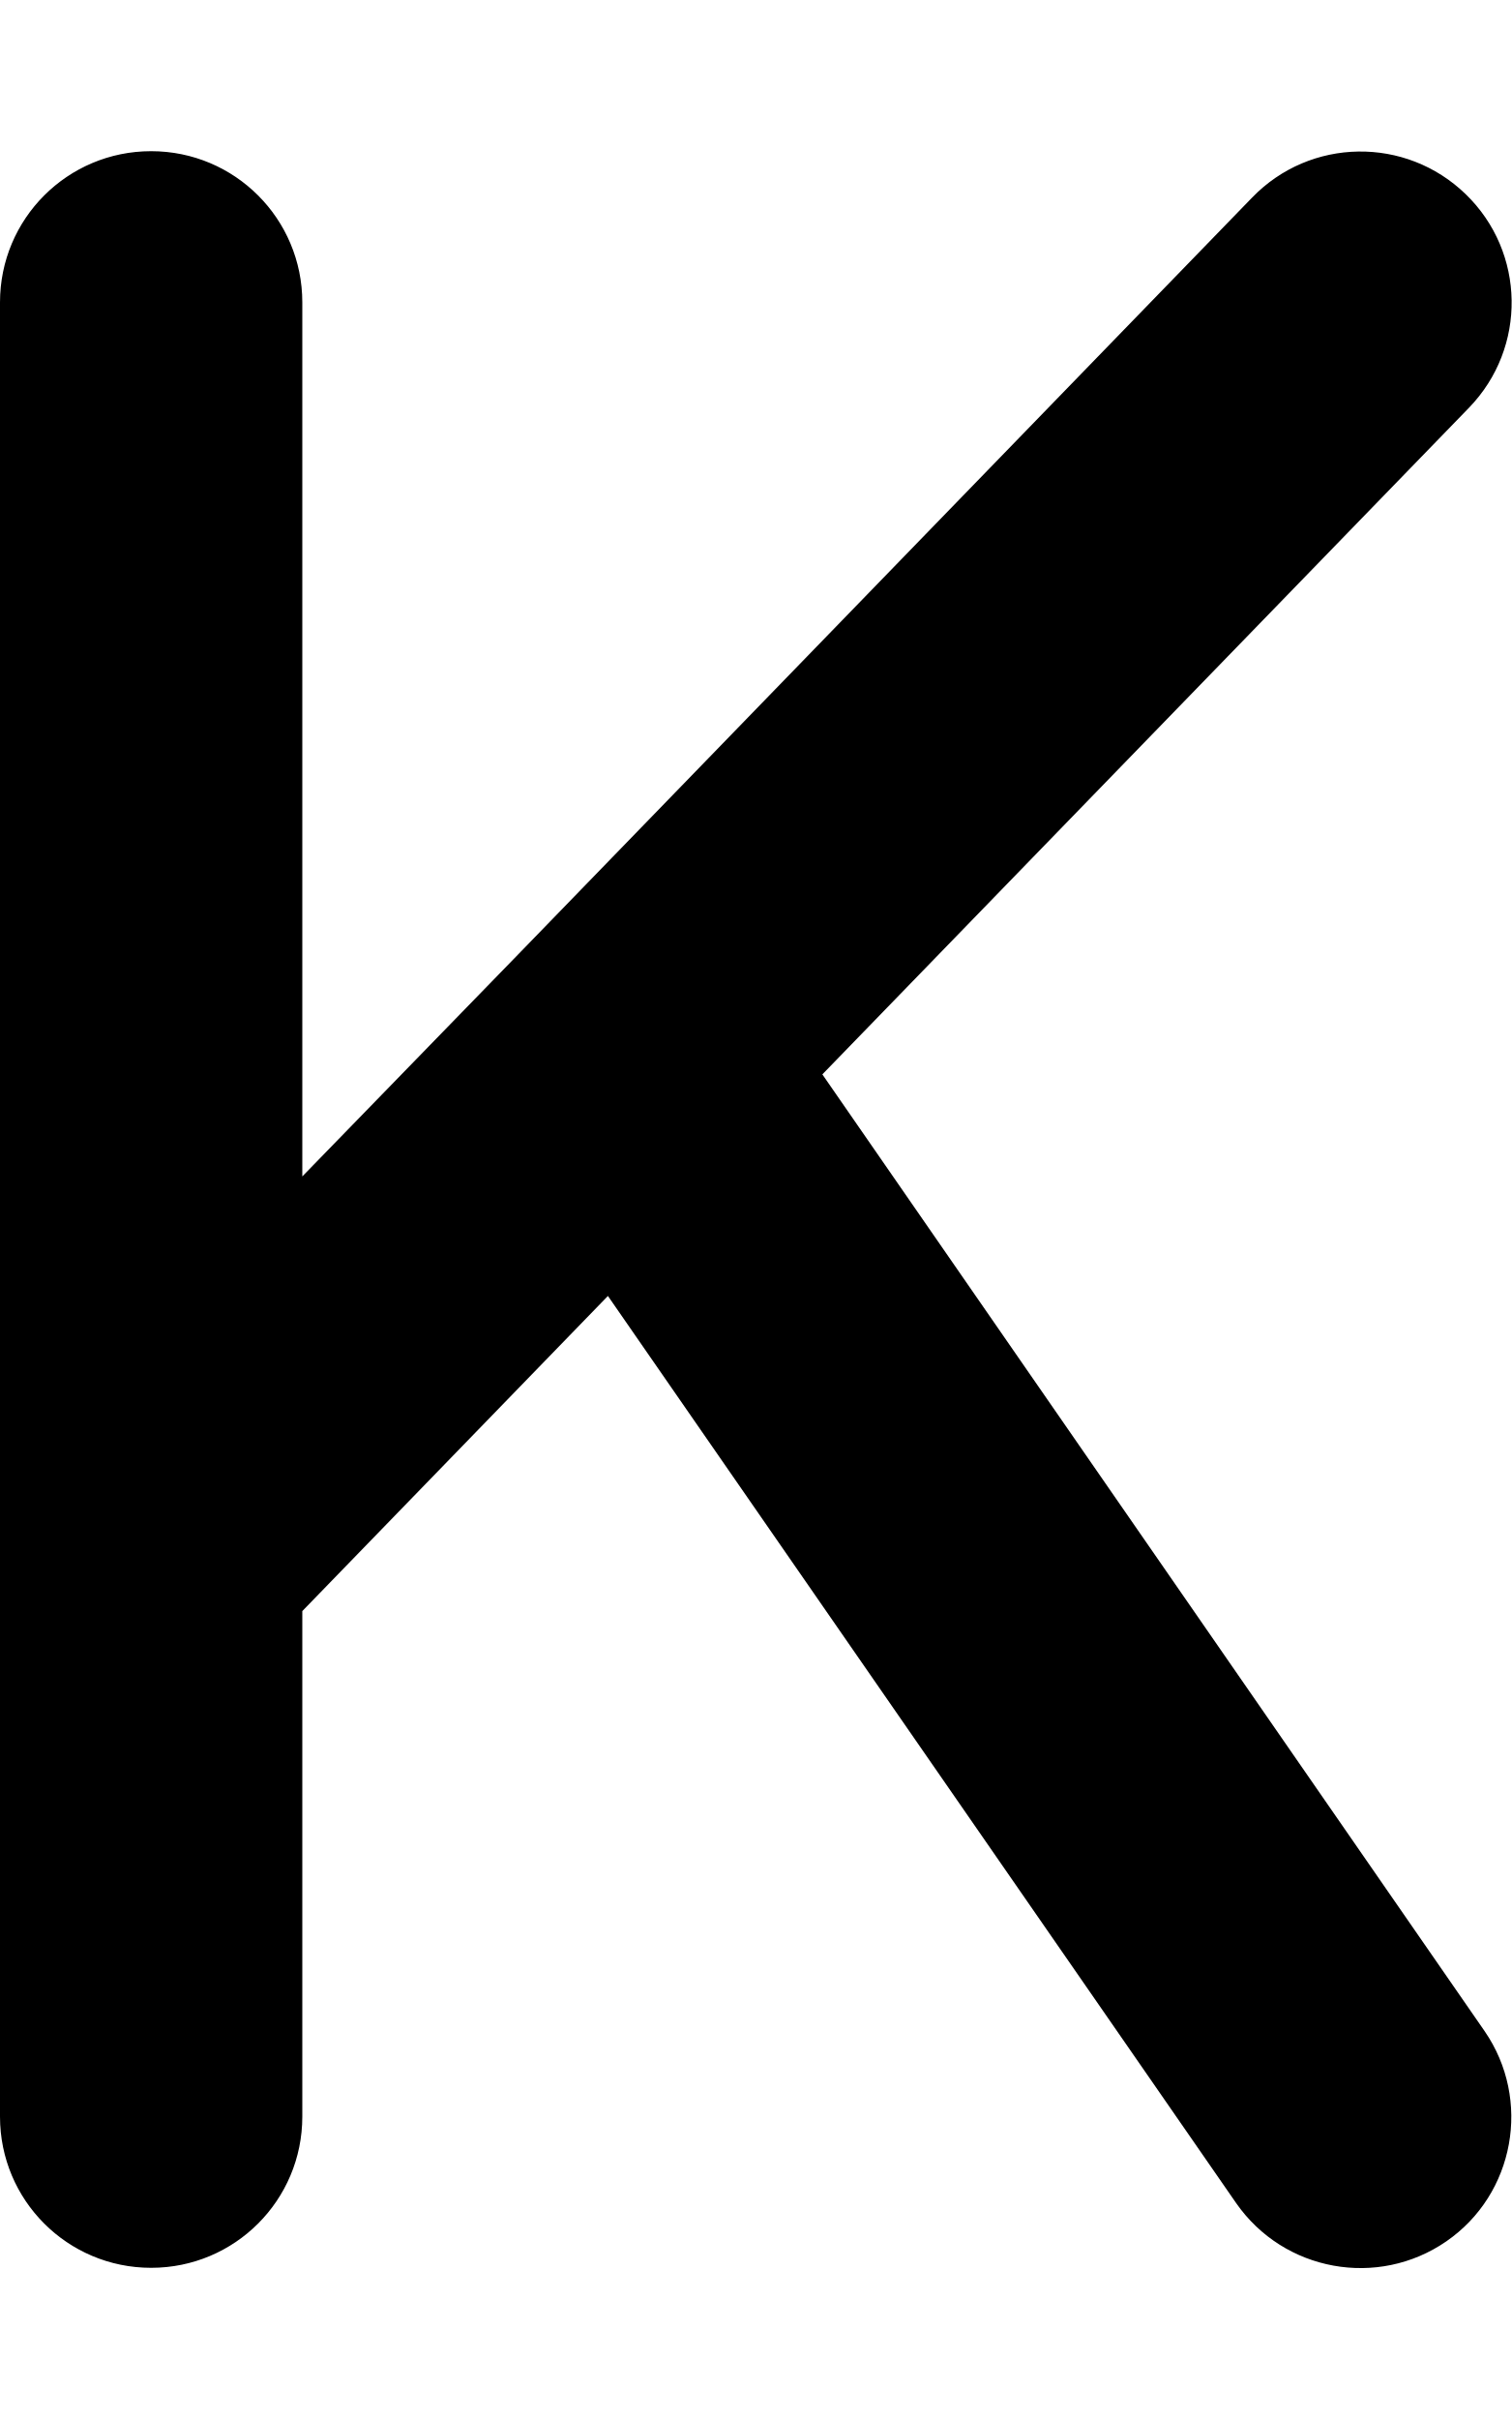
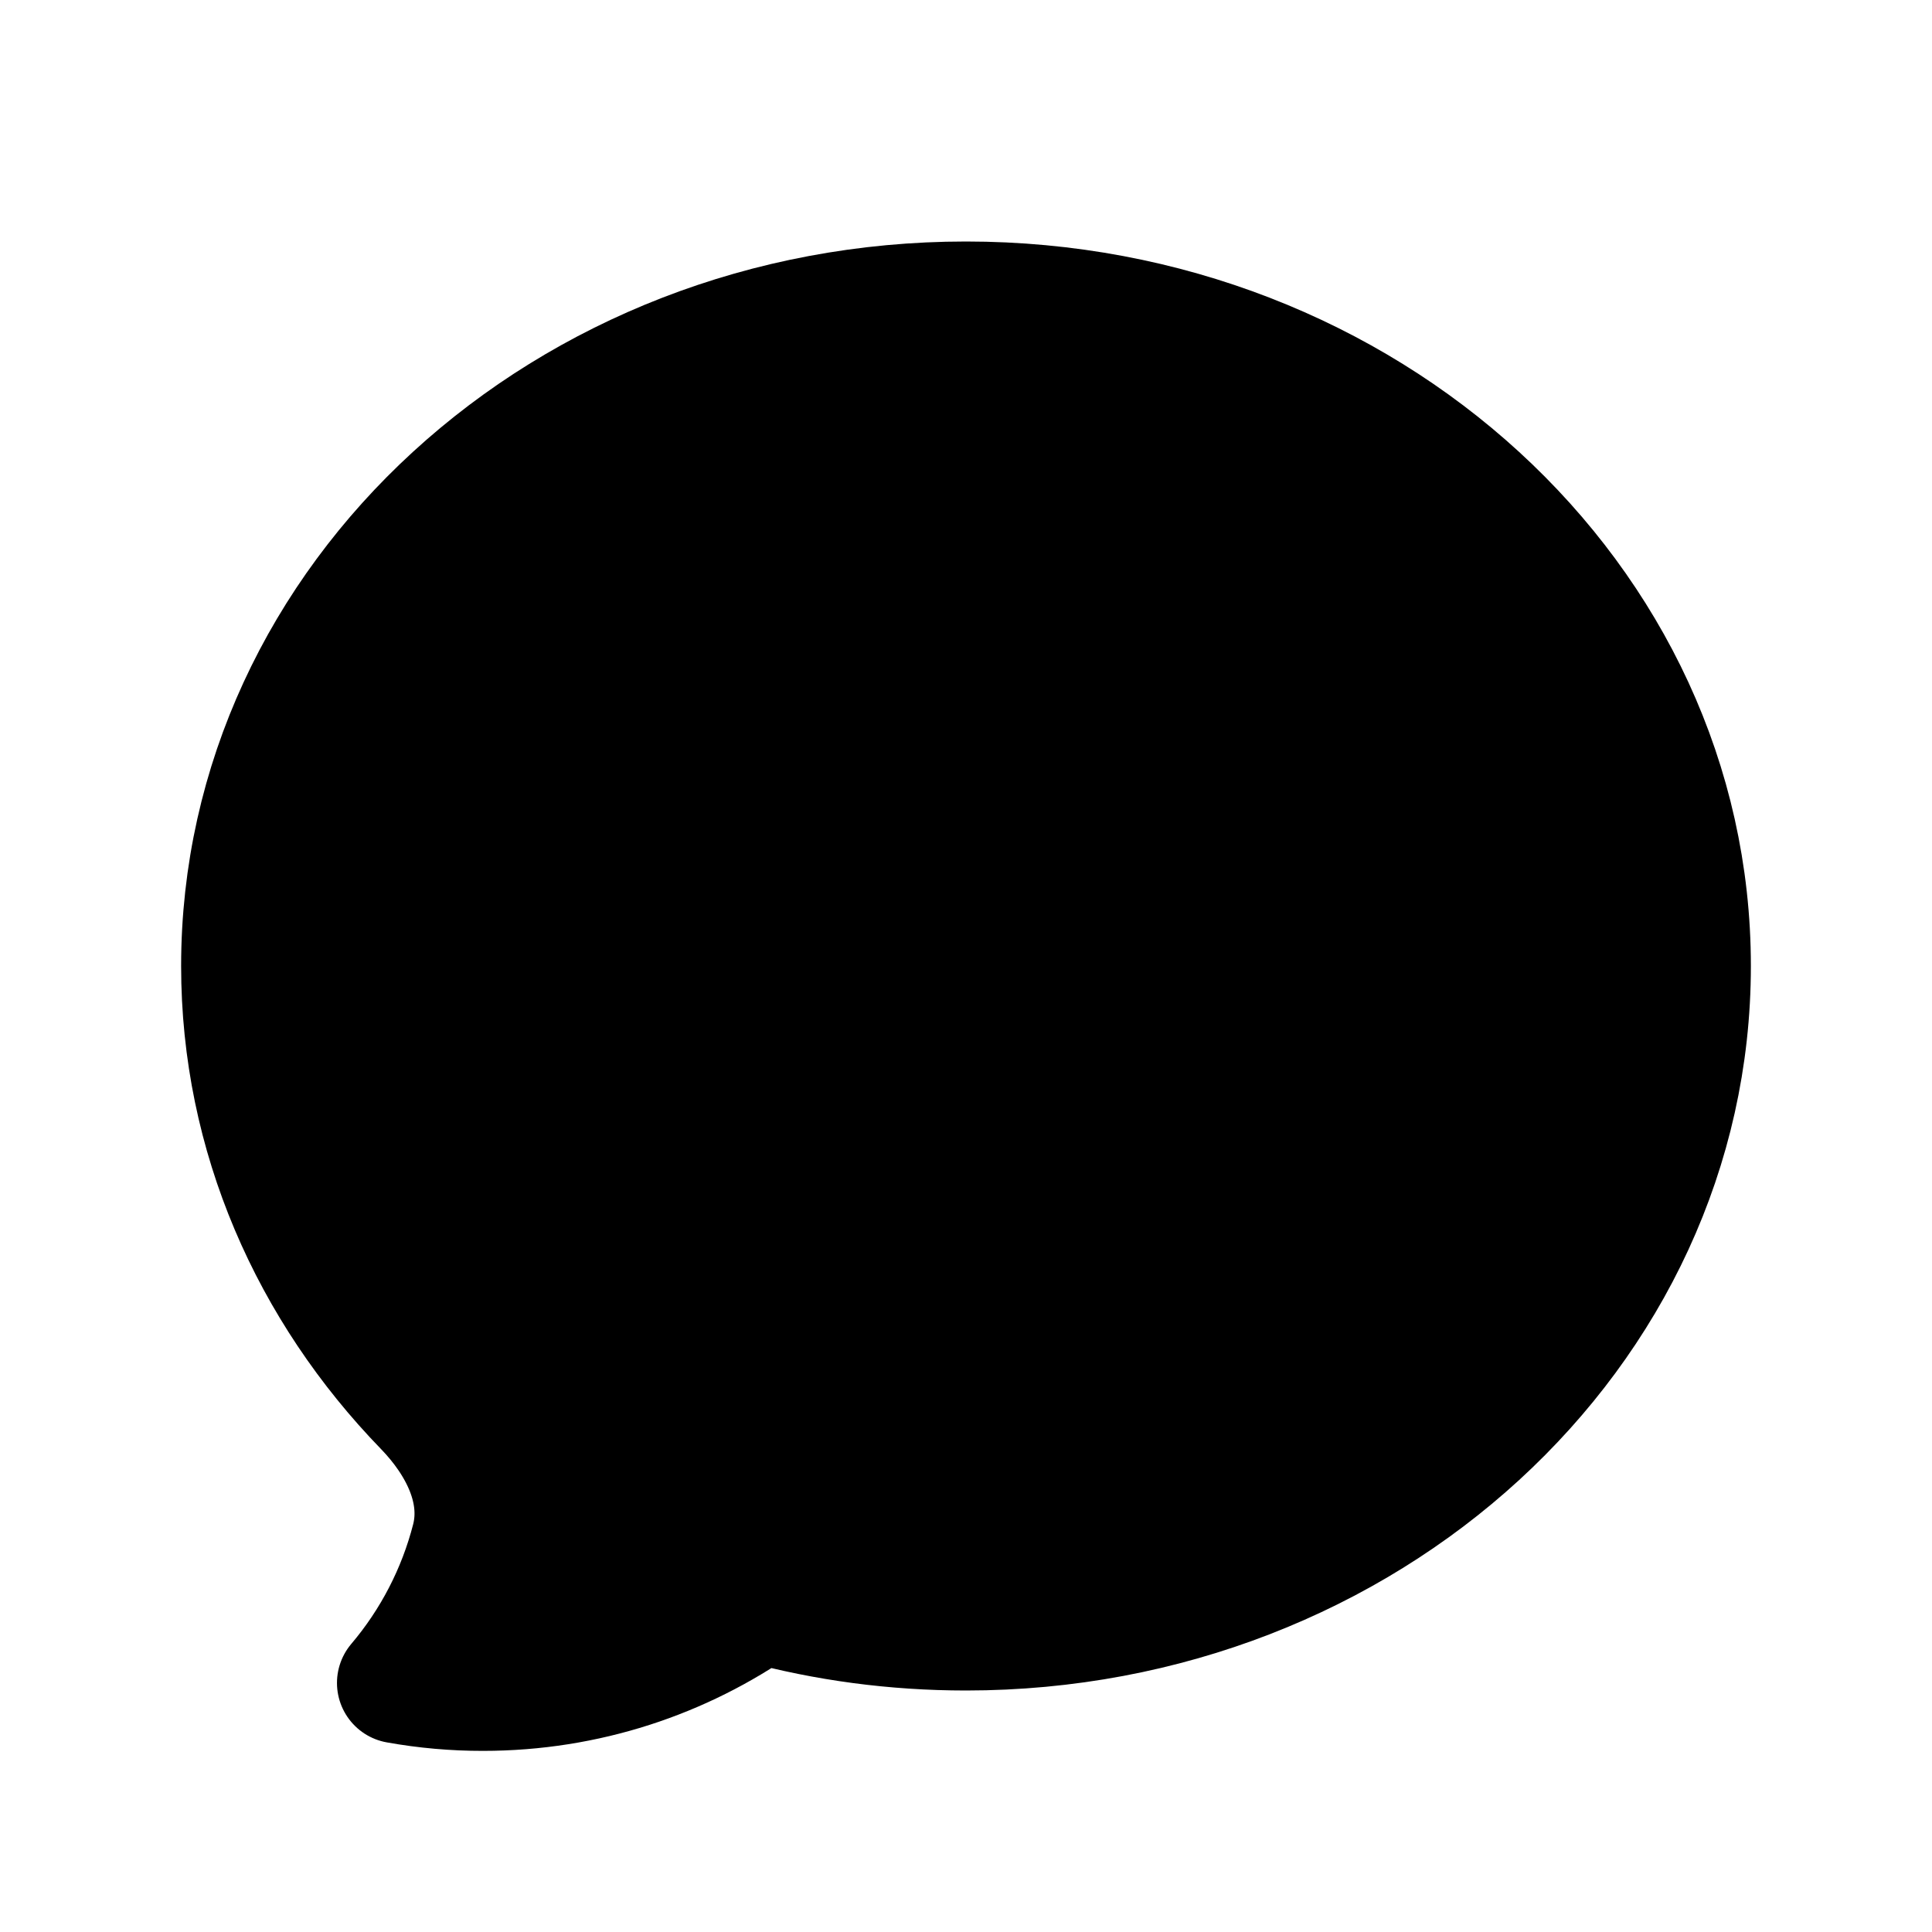
- <svg xmlns="http://www.w3.org/2000/svg" viewBox="0 0 320 512">
-   <path d="M311 86.3c12.3-12.7 12-32.9-.7-45.2s-32.9-12-45.2 .7l-155.2 160L64 249V64c0-17.7-14.3-32-32-32S0 46.3 0 64V328 448c0 17.7 14.3 32 32 32s32-14.3 32-32V341l64.7-66.7 133 192c10.1 14.5 30 18.1 44.5 8.1s18.1-30 8.1-44.5L174.1 227.4 311 86.3z" />
+ <svg xmlns="http://www.w3.org/2000/svg" fill="#000000" viewBox="0 0 24 24" stroke-width="1.5" stroke="currentColor" class="w-6 h-6">
+   <path stroke-linecap="round" stroke-linejoin="round" d="M12 20.25c4.97 0 9-3.694 9-8.25s-4.03-8.25-9-8.25S3 7.444 3 12c0 2.104.859 4.023 2.273 5.48.432.447.74 1.04.586 1.641a4.483 4.483 0 0 1-.923 1.785A5.969 5.969 0 0 0 6 21c1.282 0 2.47-.402 3.445-1.087.81.22 1.668.337 2.555.337Z" />
</svg>
